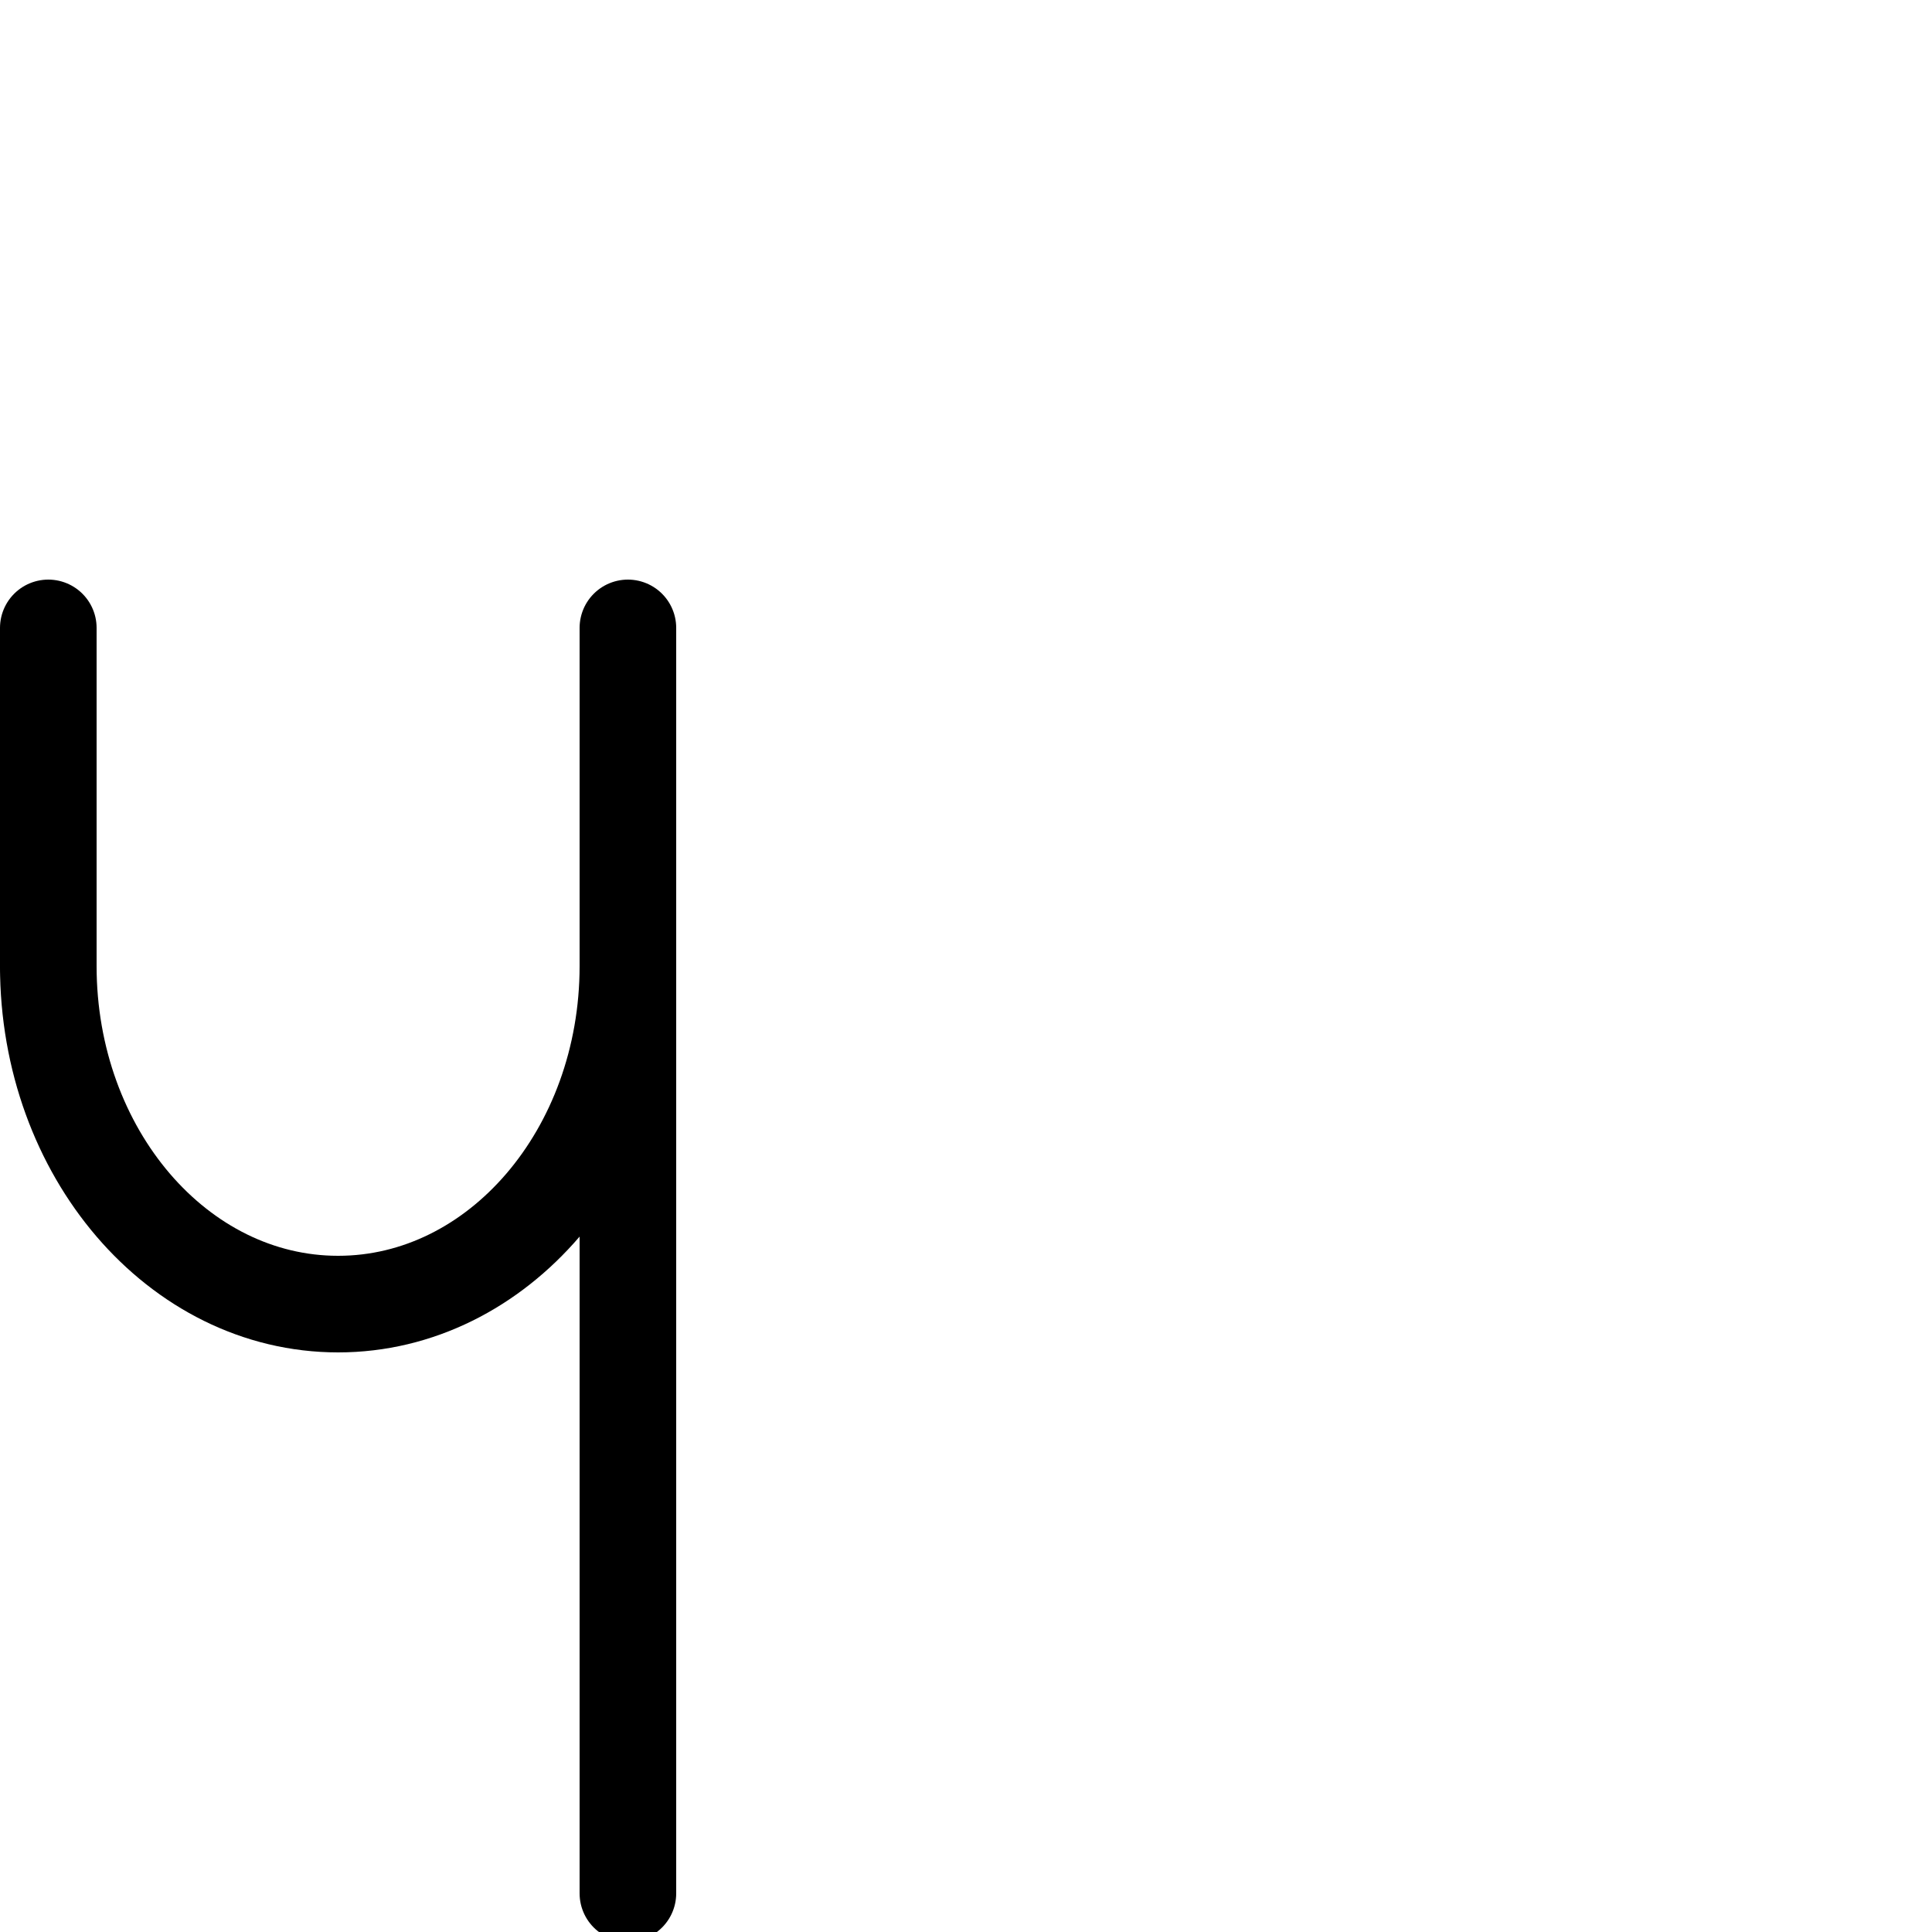
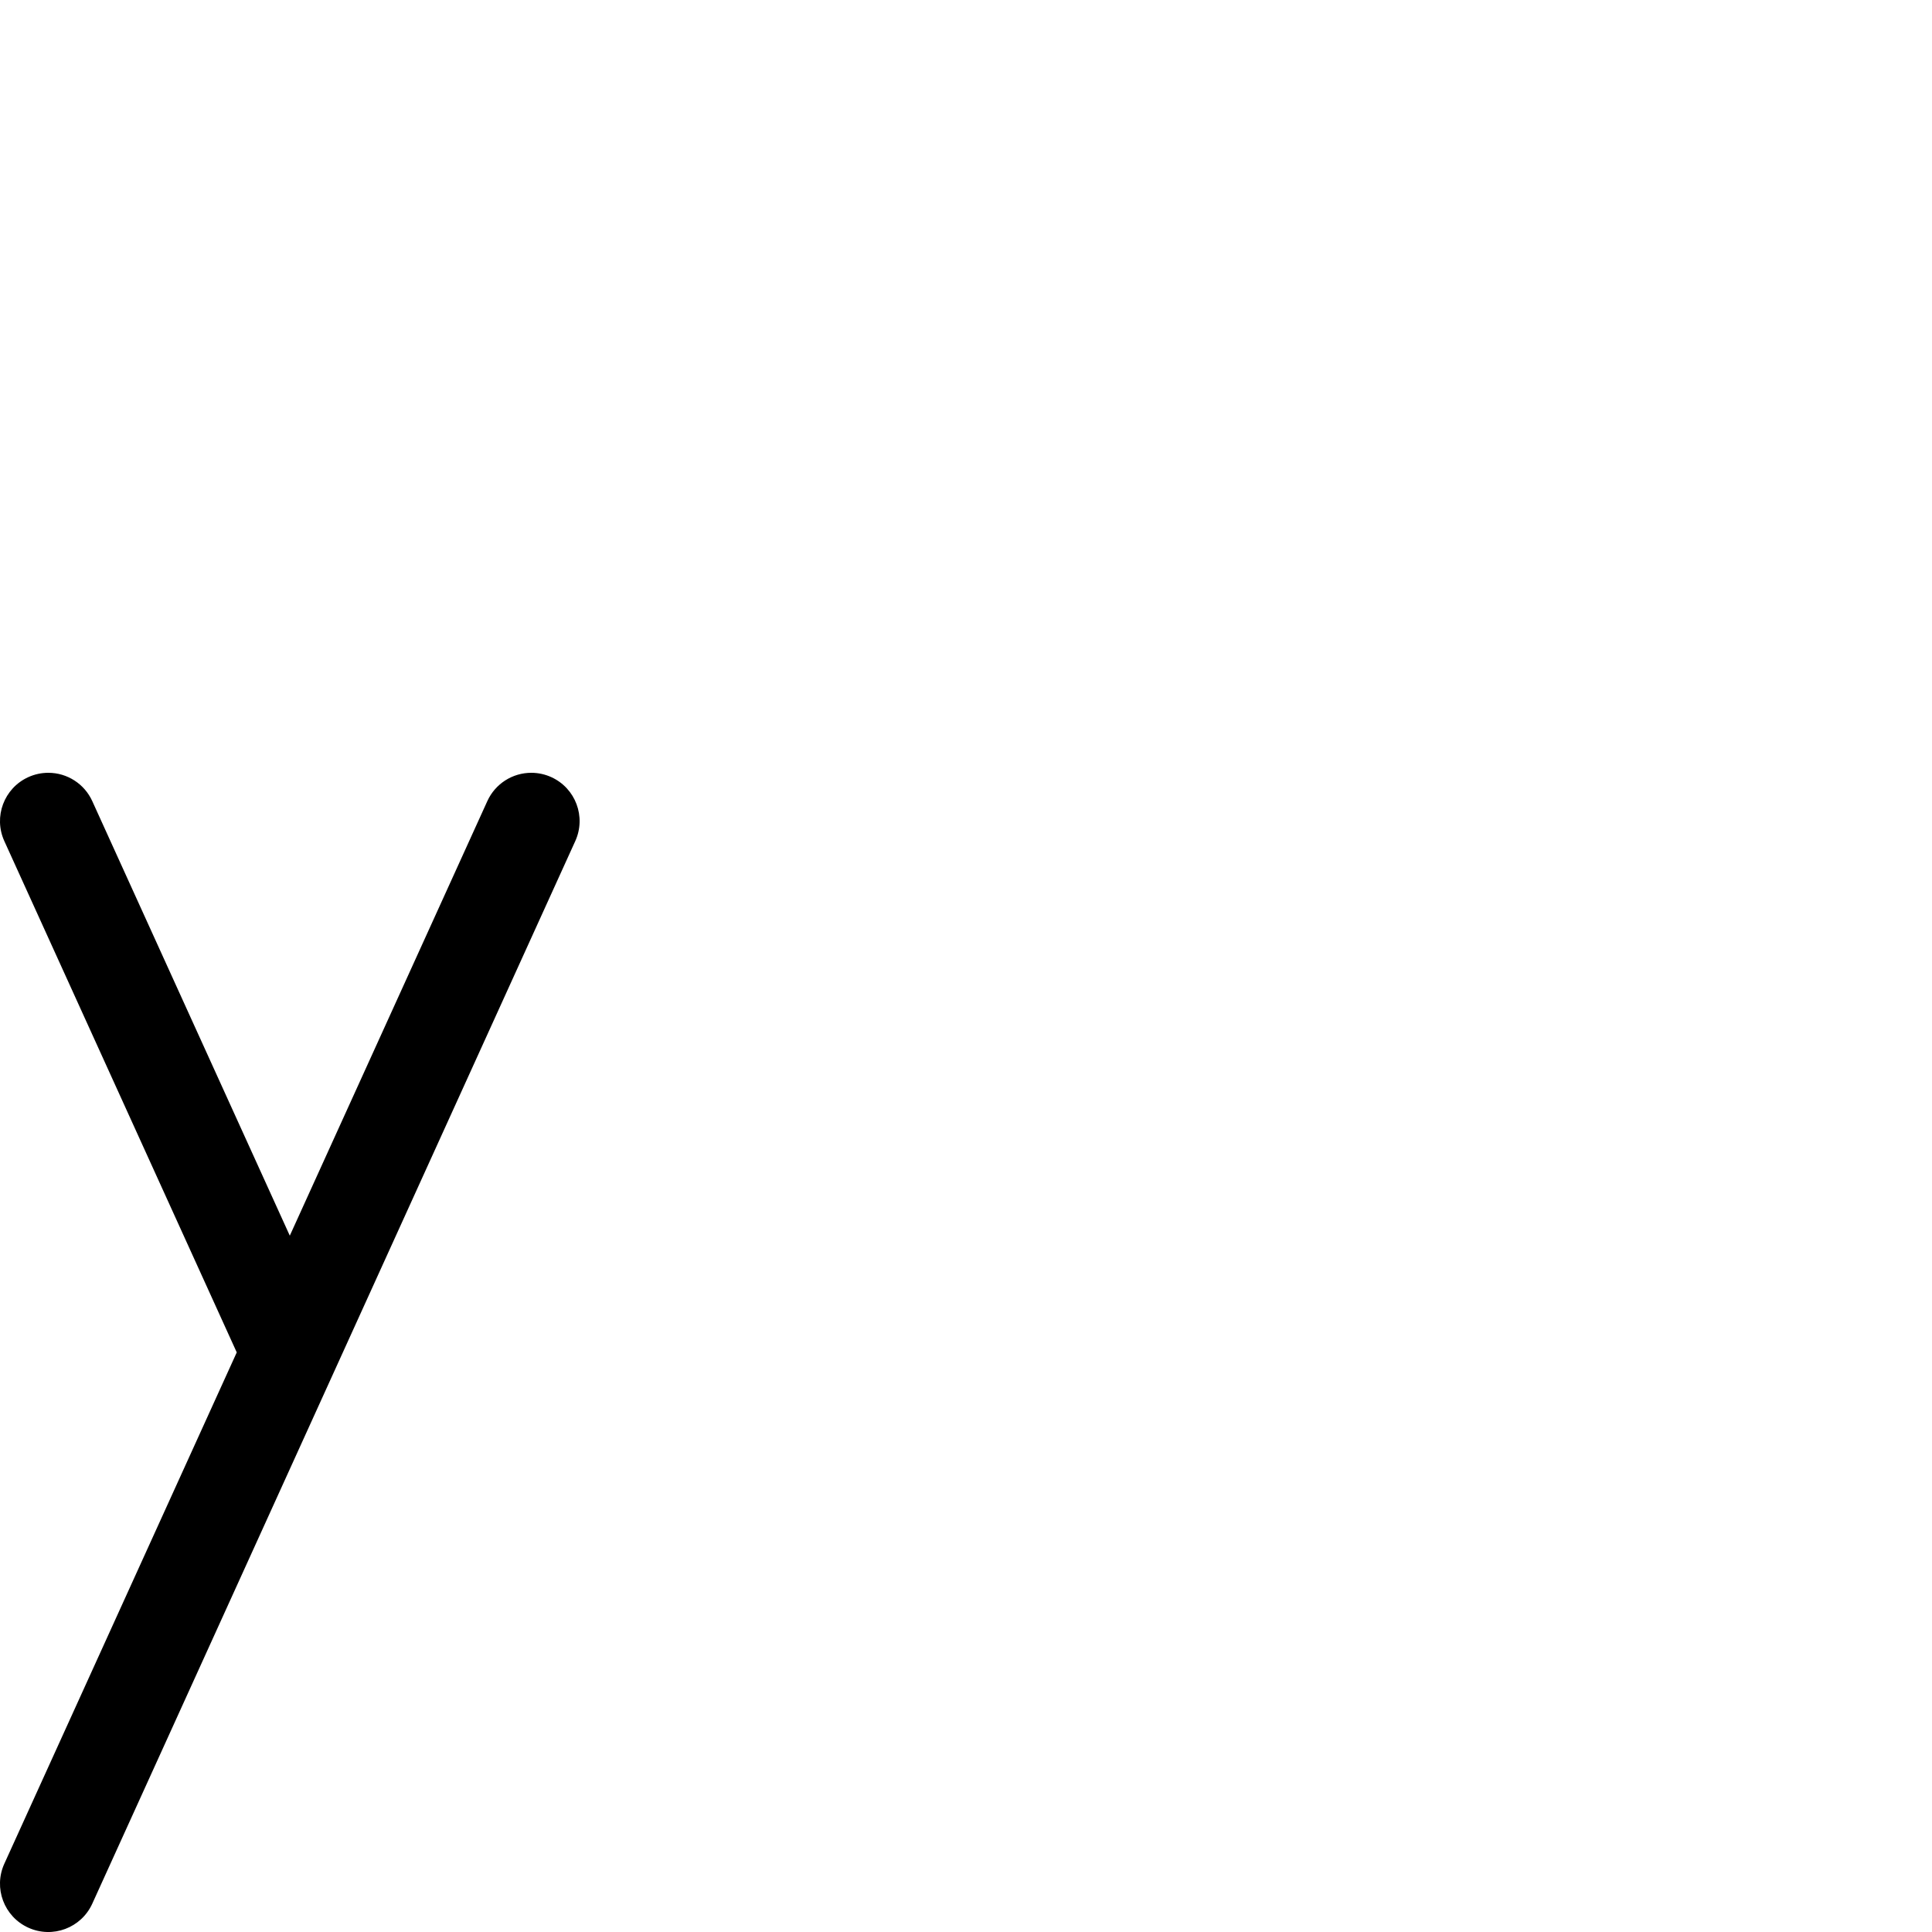
- <svg xmlns="http://www.w3.org/2000/svg" width="1000" height="1000" viewBox="0 0 1000 1000" version="1.1" id="svg8">
+ <svg xmlns="http://www.w3.org/2000/svg" id="svg8" version="1.1" viewBox="0 0 1000 1000" height="1000" width="1000">
  <defs id="defs2" />
-   <g id="layer1" style="display:inline">
-     <path d="M 325,325 V 980" style="display:inline;fill:none;stroke:#000000;stroke-width:50;stroke-linecap:round;stroke-linejoin:round;stroke-miterlimit:4;stroke-dasharray:none;stroke-opacity:1" id="path32630" />
-     <path d="M 325,500 A 150,175 0 0 1 175,675 150,175 0 0 1 25,500" style="display:inline;fill:none;stroke:#000000;stroke-width:50;stroke-linecap:round;stroke-linejoin:round;stroke-opacity:1;paint-order:stroke fill markers" id="path17086" />
-     <path id="path21681" d="M 25,500 V 325" style="display:inline;fill:none;stroke:#000000;stroke-width:50;stroke-linecap:round;stroke-linejoin:round;stroke-miterlimit:4;stroke-dasharray:none;stroke-opacity:1" />
+   <g style="display:inline" id="layer1">
+     <path d="M 25.014 400 A 25 25 0 0 0 14.654 402.24 A 25 25 0 0 0 2.24 435.346 L 122.537 700 L 2.24 964.654 A 25 25 0 0 0 14.654 997.76 A 25 25 0 0 0 47.76 985.346 L 172.818 710.217 L 297.76 435.346 A 25 25 0 0 0 285.346 402.24 A 25 25 0 0 0 275.154 400 A 25 25 0 0 0 252.24 414.654 L 150 639.582 L 47.76 414.654 A 25 25 0 0 0 25.014 400 z " style="color:#000000;font-style:normal;font-variant:normal;font-weight:normal;font-stretch:normal;font-size:medium;line-height:normal;font-family:sans-serif;font-variant-ligatures:normal;font-variant-position:normal;font-variant-caps:normal;font-variant-numeric:normal;font-variant-alternates:normal;font-variant-east-asian:normal;font-feature-settings:normal;font-variation-settings:normal;text-indent:0;text-align:start;text-decoration:none;text-decoration-line:none;text-decoration-style:solid;text-decoration-color:#000000;letter-spacing:normal;word-spacing:normal;text-transform:none;writing-mode:lr-tb;direction:ltr;text-orientation:mixed;dominant-baseline:auto;baseline-shift:baseline;text-anchor:start;white-space:normal;shape-padding:0;shape-margin:0;inline-size:0;clip-rule:nonzero;display:inline;overflow:visible;visibility:visible;isolation:auto;mix-blend-mode:normal;color-interpolation:sRGB;color-interpolation-filters:linearRGB;solid-color:#000000;solid-opacity:1;vector-effect:none;fill:#000000;fill-opacity:1;fill-rule:nonzero;stroke:none;stroke-width:50;stroke-linecap:round;stroke-linejoin:round;stroke-miterlimit:4;stroke-dasharray:none;stroke-dashoffset:0;stroke-opacity:1;color-rendering:auto;image-rendering:auto;shape-rendering:auto;text-rendering:auto;enable-background:accumulate;stop-color:#000000;stop-opacity:1;opacity:1" id="path848" />
  </g>
</svg>
